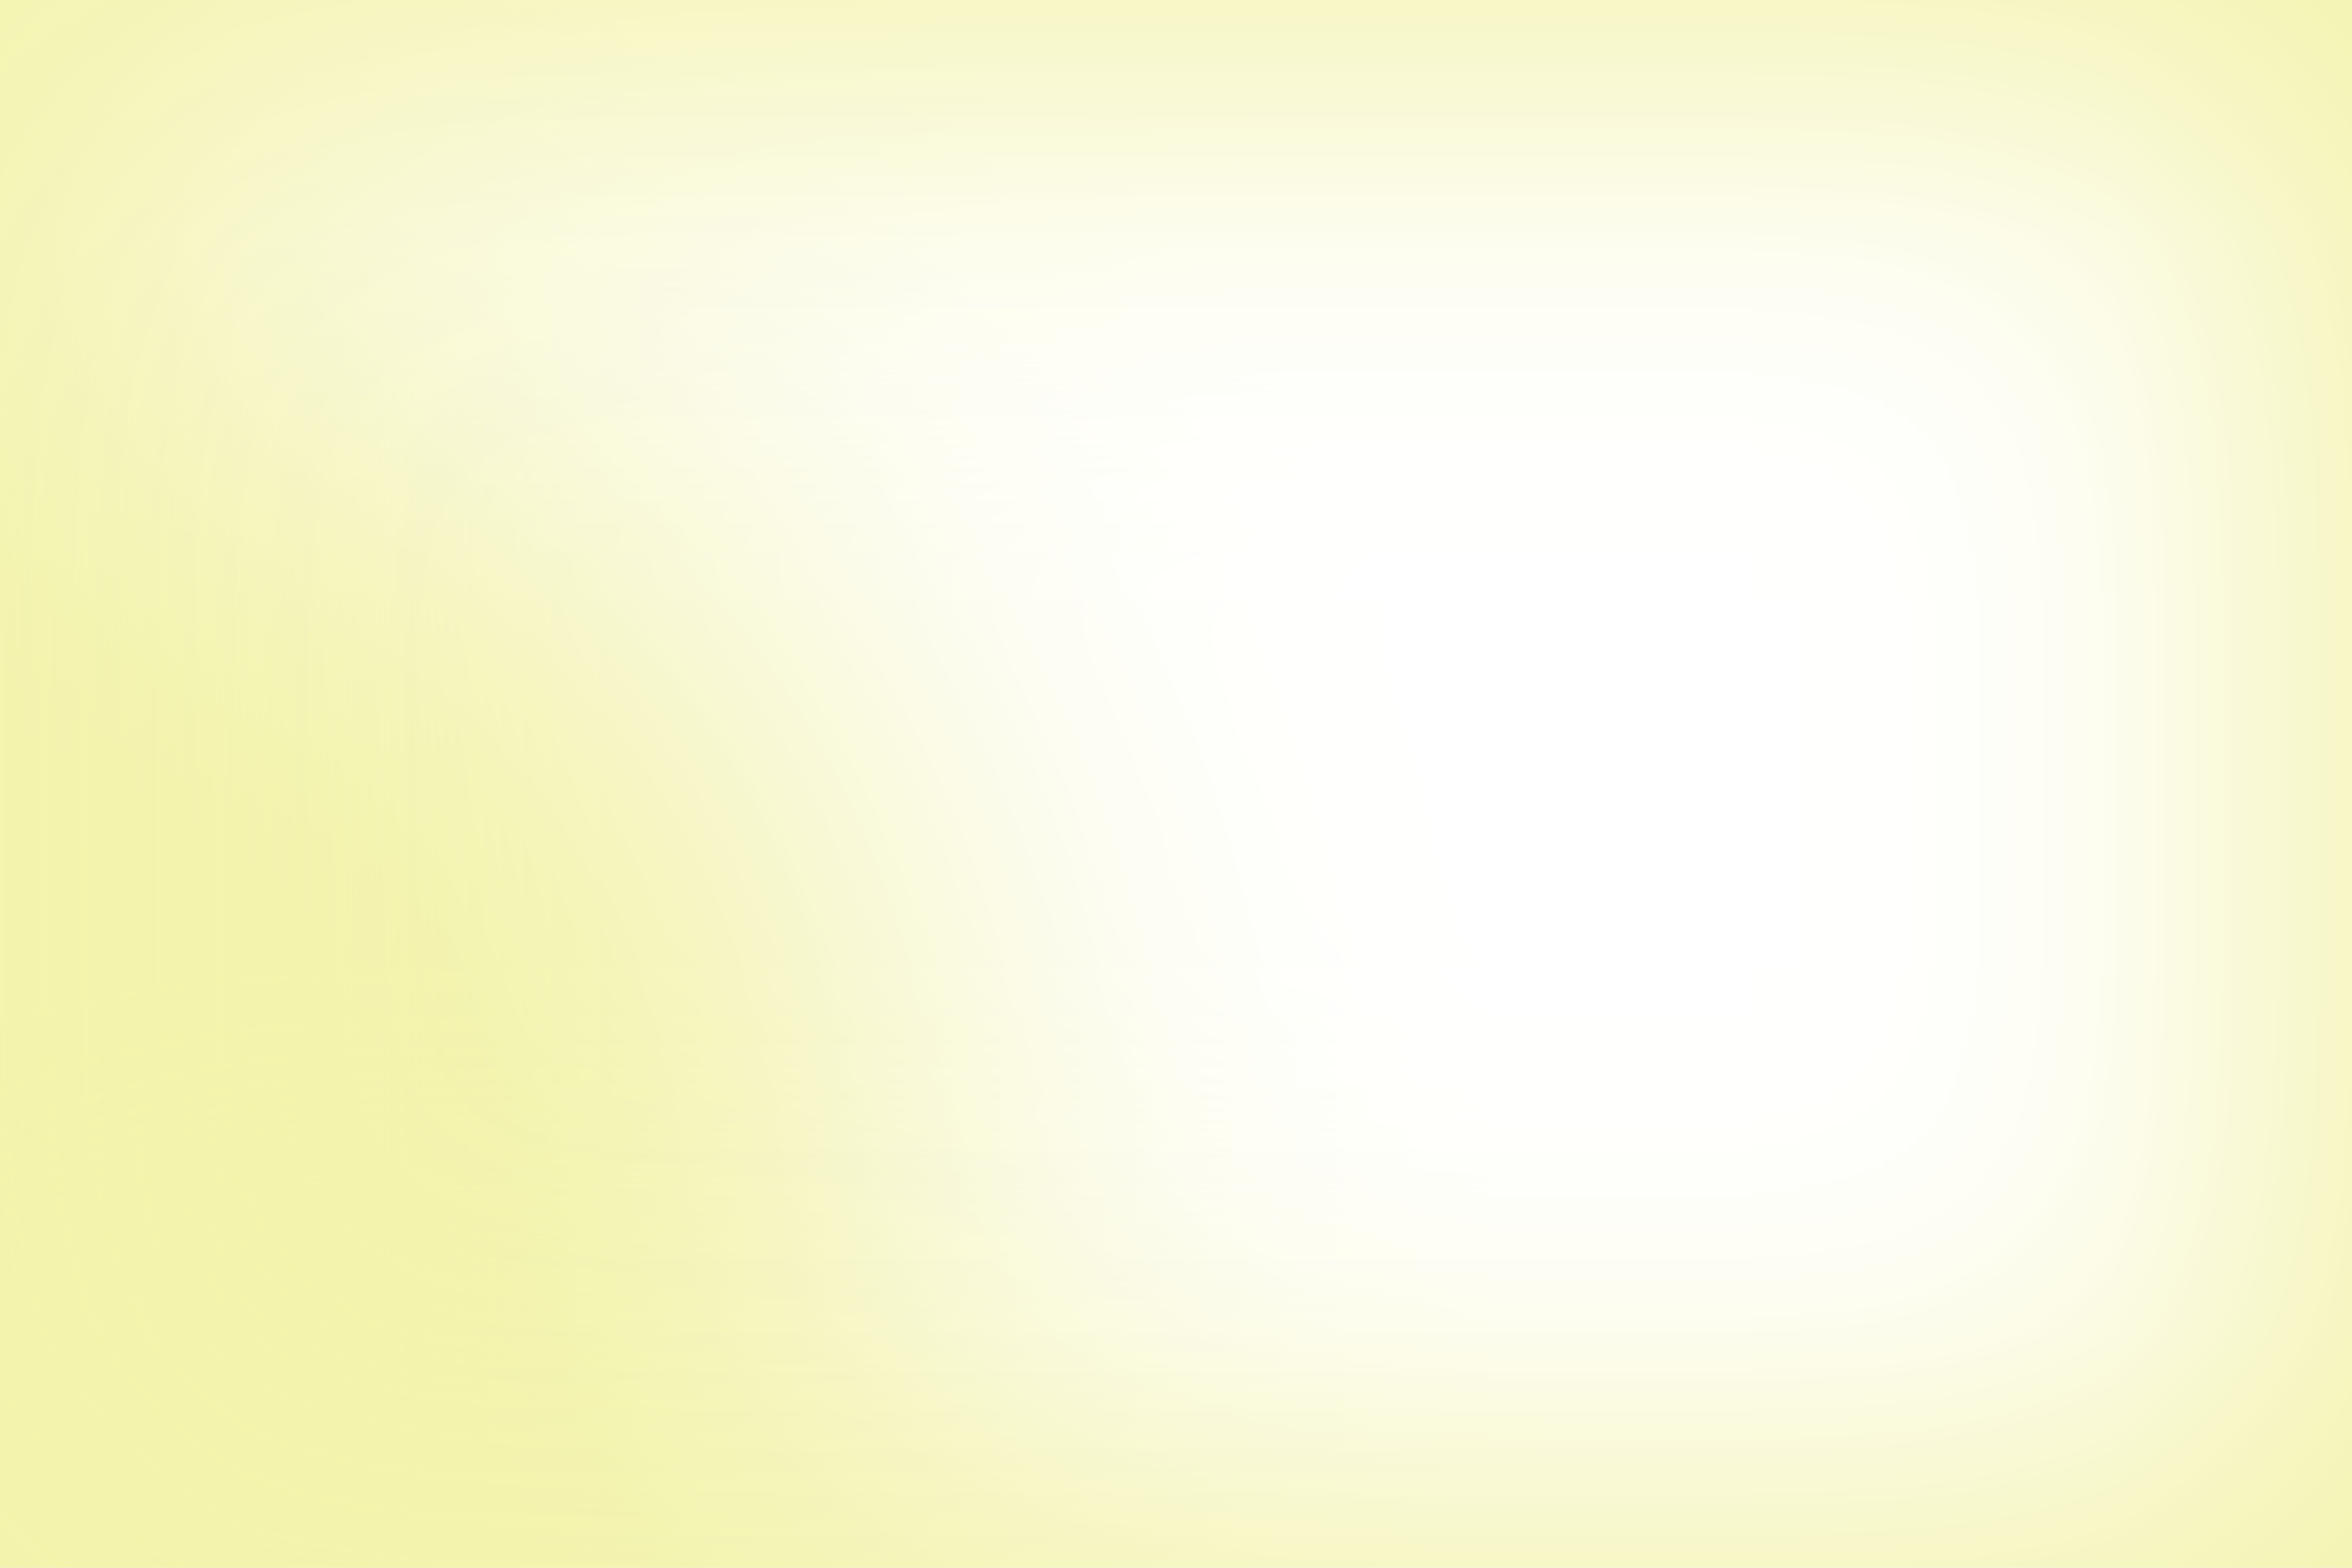
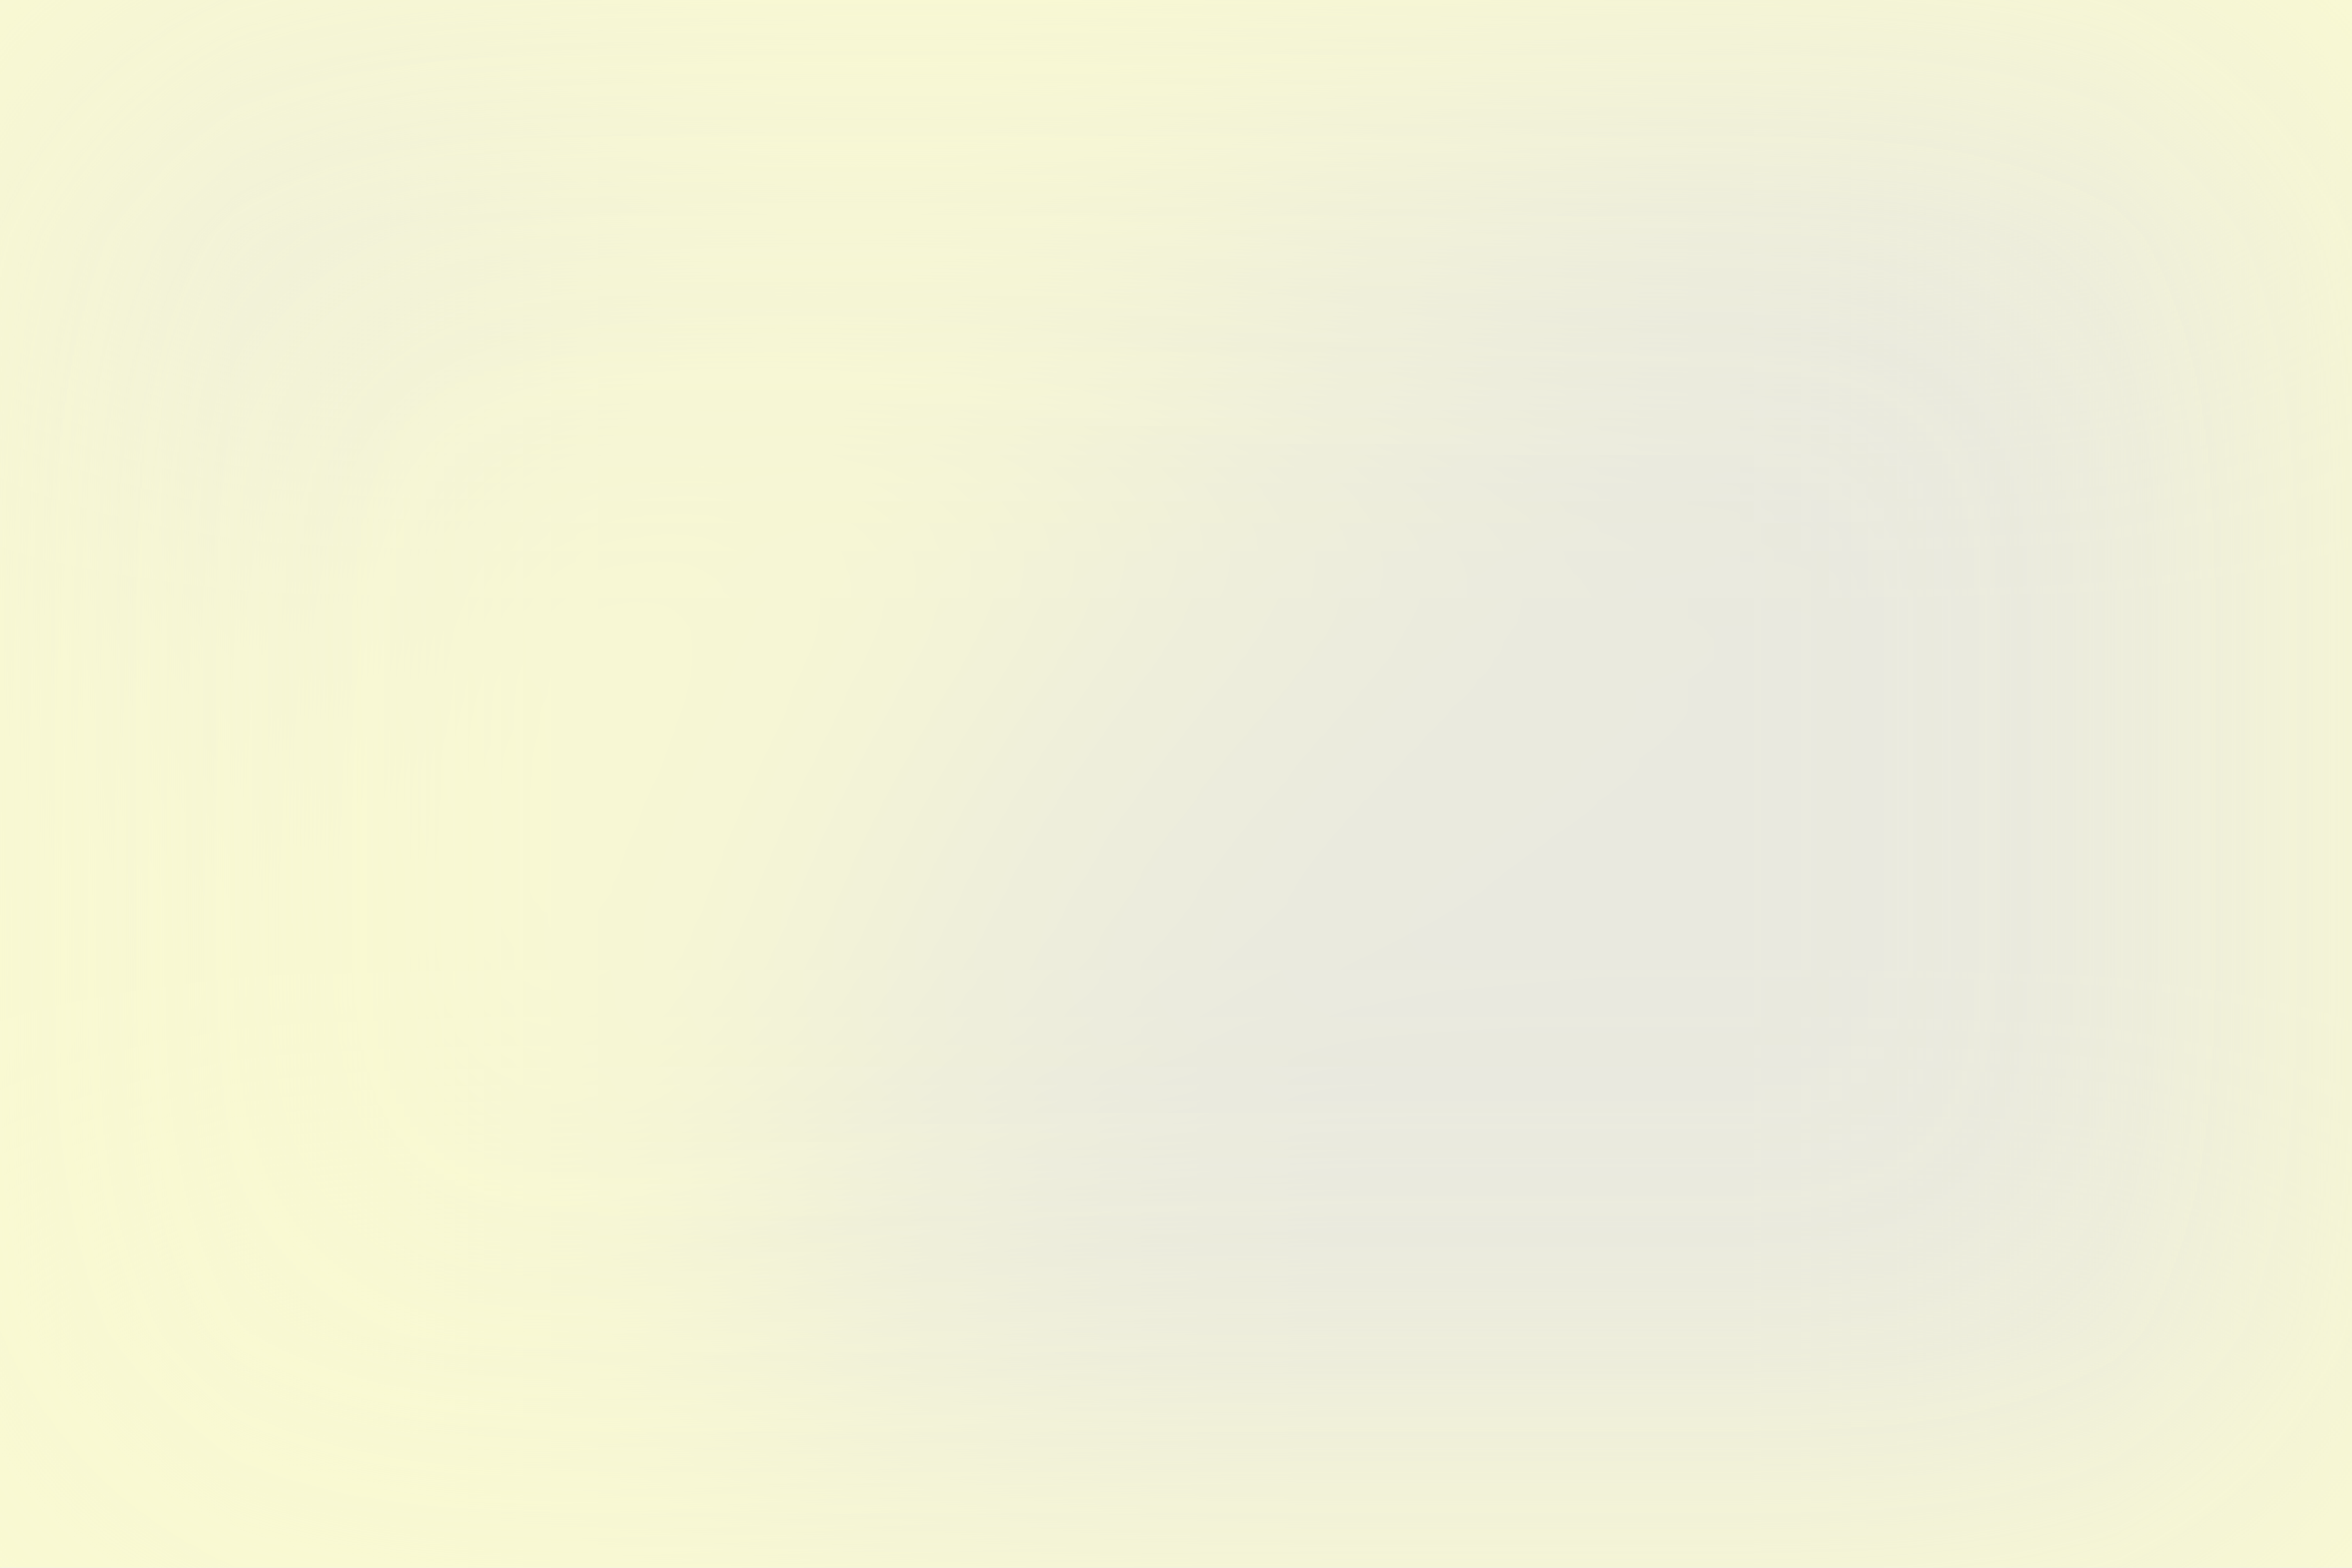
<svg xmlns="http://www.w3.org/2000/svg" id="visual" viewBox="0 0 900 600" width="900" height="600" version="1.1">
  <defs>
    <filter id="blur1" x="-10%" y="-10%" width="120%" height="120%">
      <feFlood flood-opacity="0" result="BackgroundImageFix" />
      <feBlend mode="normal" in="SourceGraphic" in2="BackgroundImageFix" result="shape" />
      <feGaussianBlur stdDeviation="161" result="effect1_foregroundBlur" />
    </filter>
  </defs>
-   <rect width="900" height="600" fill="#f3f3ad" />
+   <rect width="900" height="600" fill="#f9f9d2" />
  <g filter="url(#blur1)">
-     <circle cx="735" cy="525" fill="#ffffff" r="357" />
-     <circle cx="216" cy="467" fill="#f3f3ad" r="357" />
-     <circle cx="189" cy="101" fill="#ffffff" r="357" />
-     <circle cx="330" cy="309" fill="#ffffff" r="357" />
-     <circle cx="16" cy="453" fill="#f3f3ad" r="357" />
-     <circle cx="676" cy="133" fill="#ffffff" r="357" />
+     <circle cx="22" cy="517" fill="#e9e9df" r="357" />
+     <circle cx="766" cy="303" fill="#f9f9d2" r="357" />
+     <circle cx="595" cy="80" fill="#e9e9df" r="357" />
+     <circle cx="41" cy="93" fill="#e9e9df" r="357" />
+     <circle cx="365" cy="406" fill="#f9f9d2" r="357" />
+     <circle cx="658" cy="477" fill="#e9e9df" r="357" />
  </g>
</svg>
